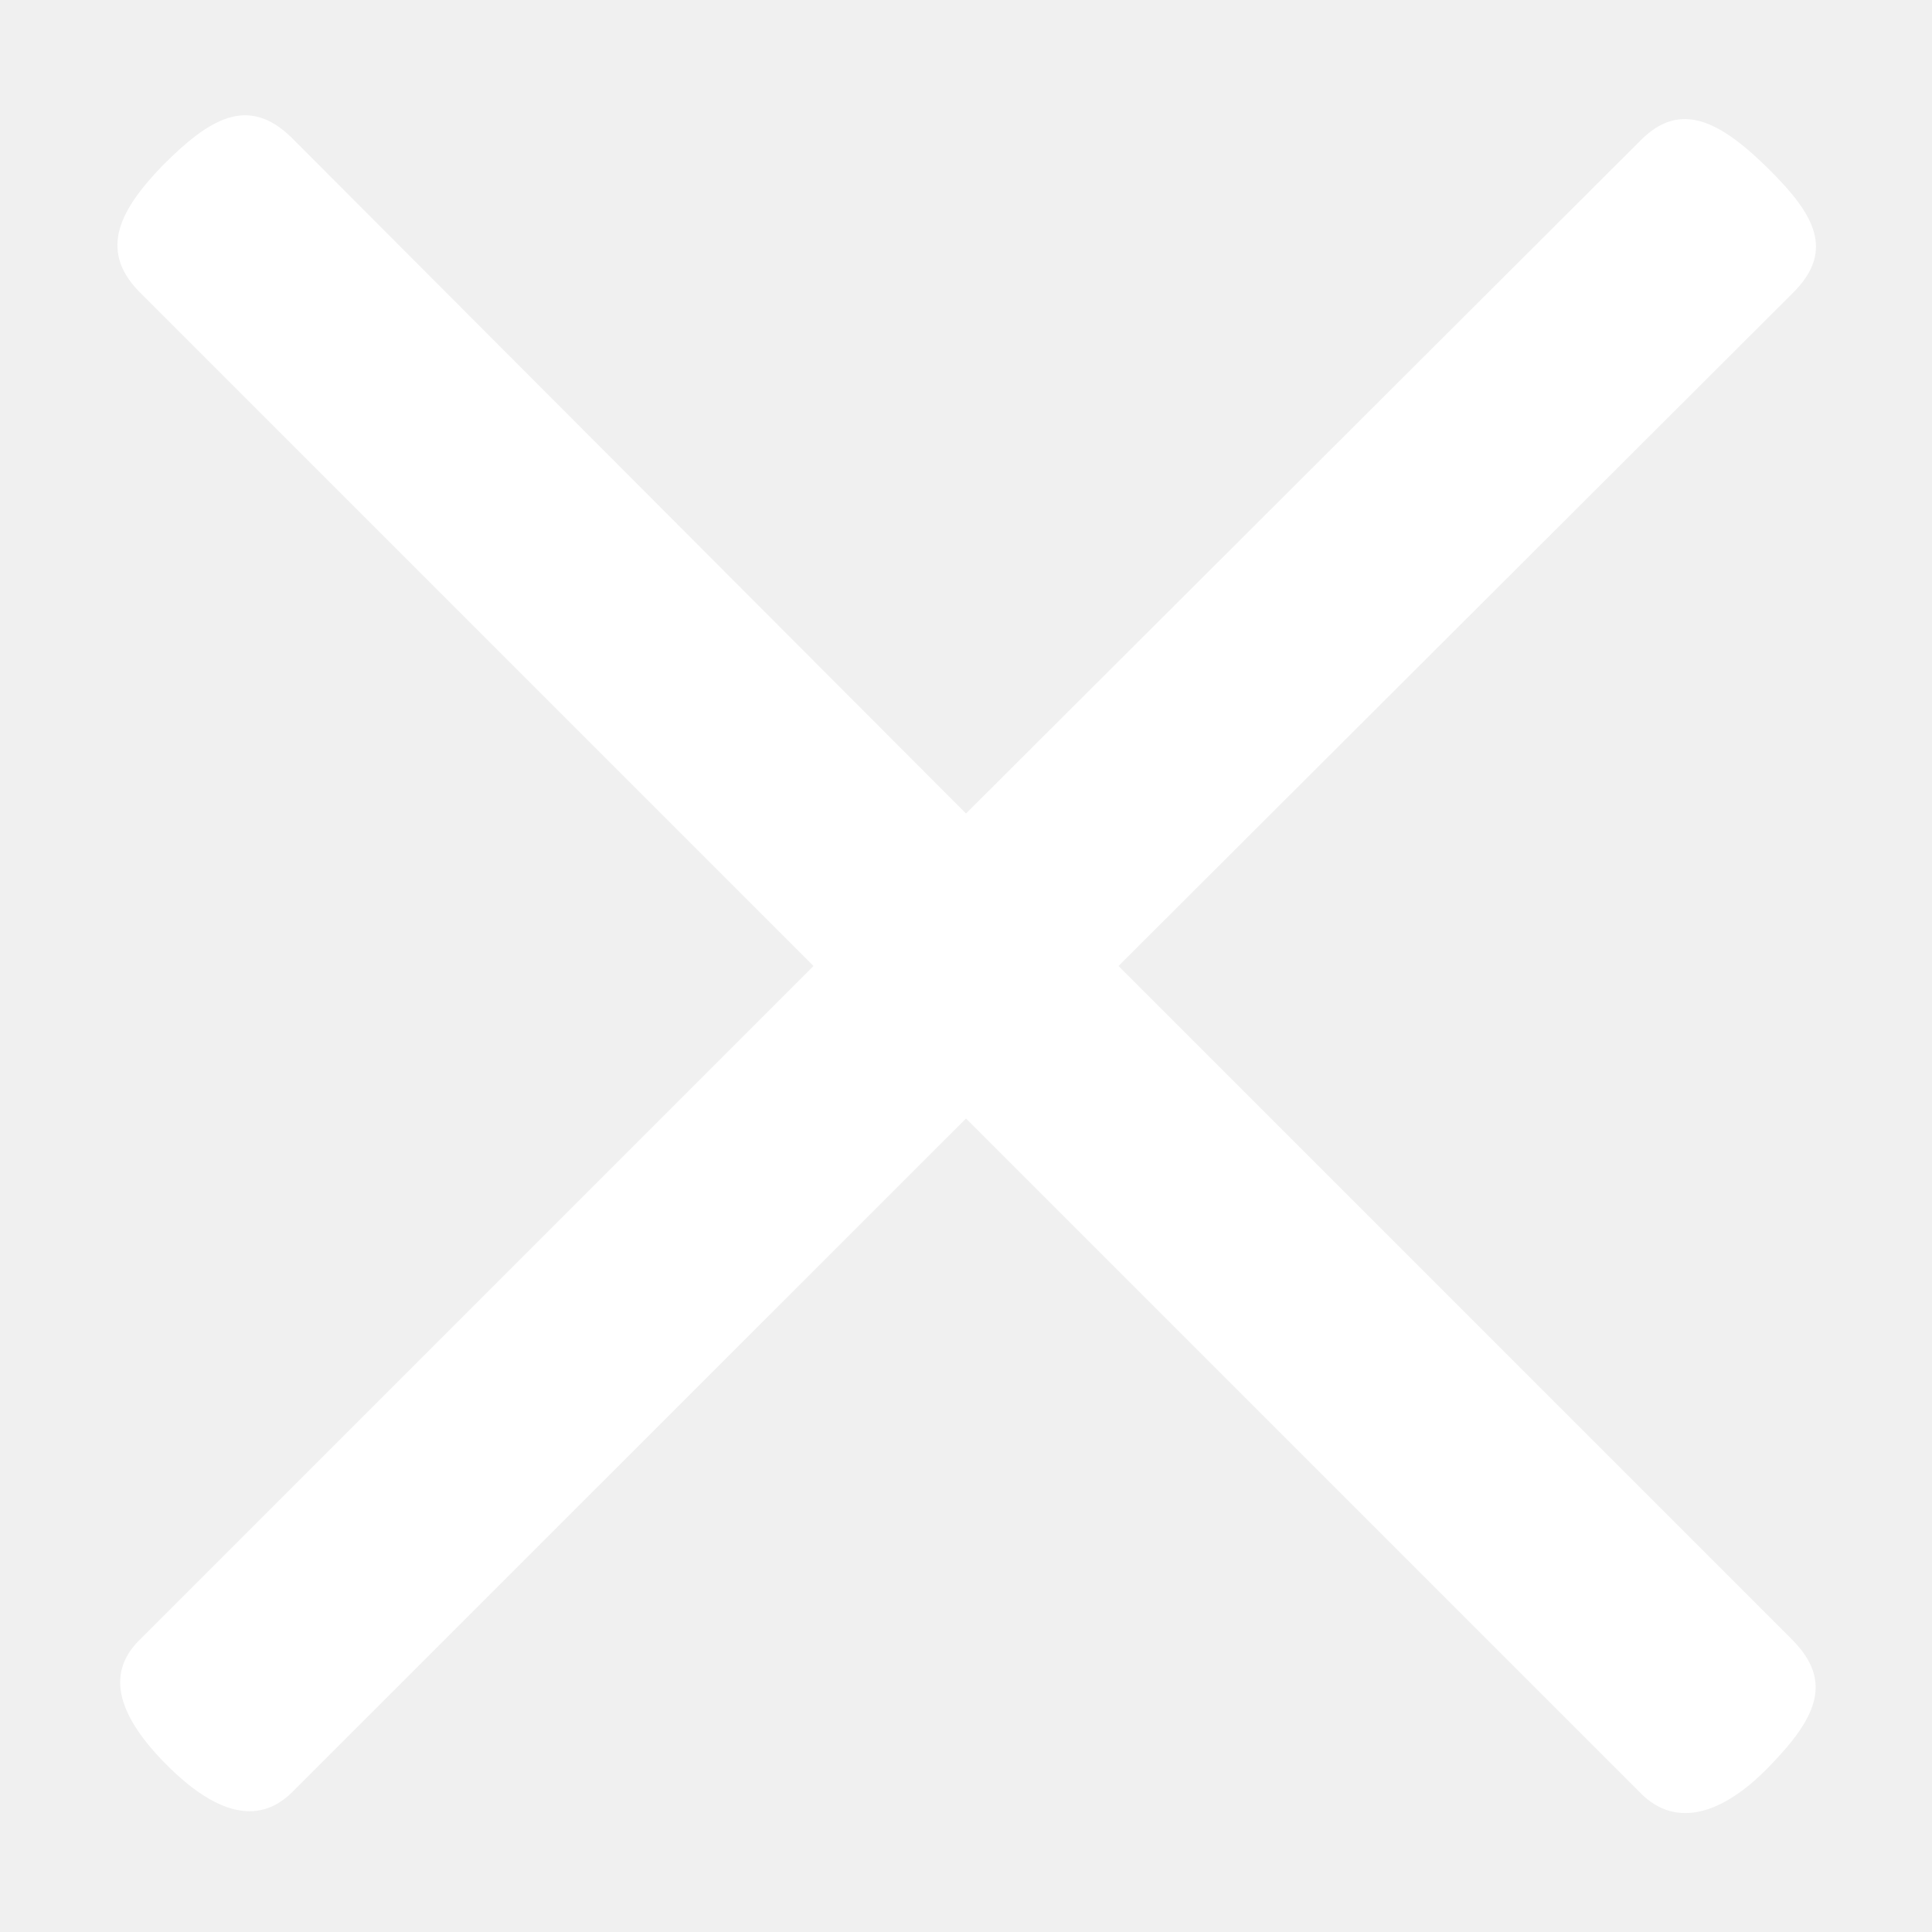
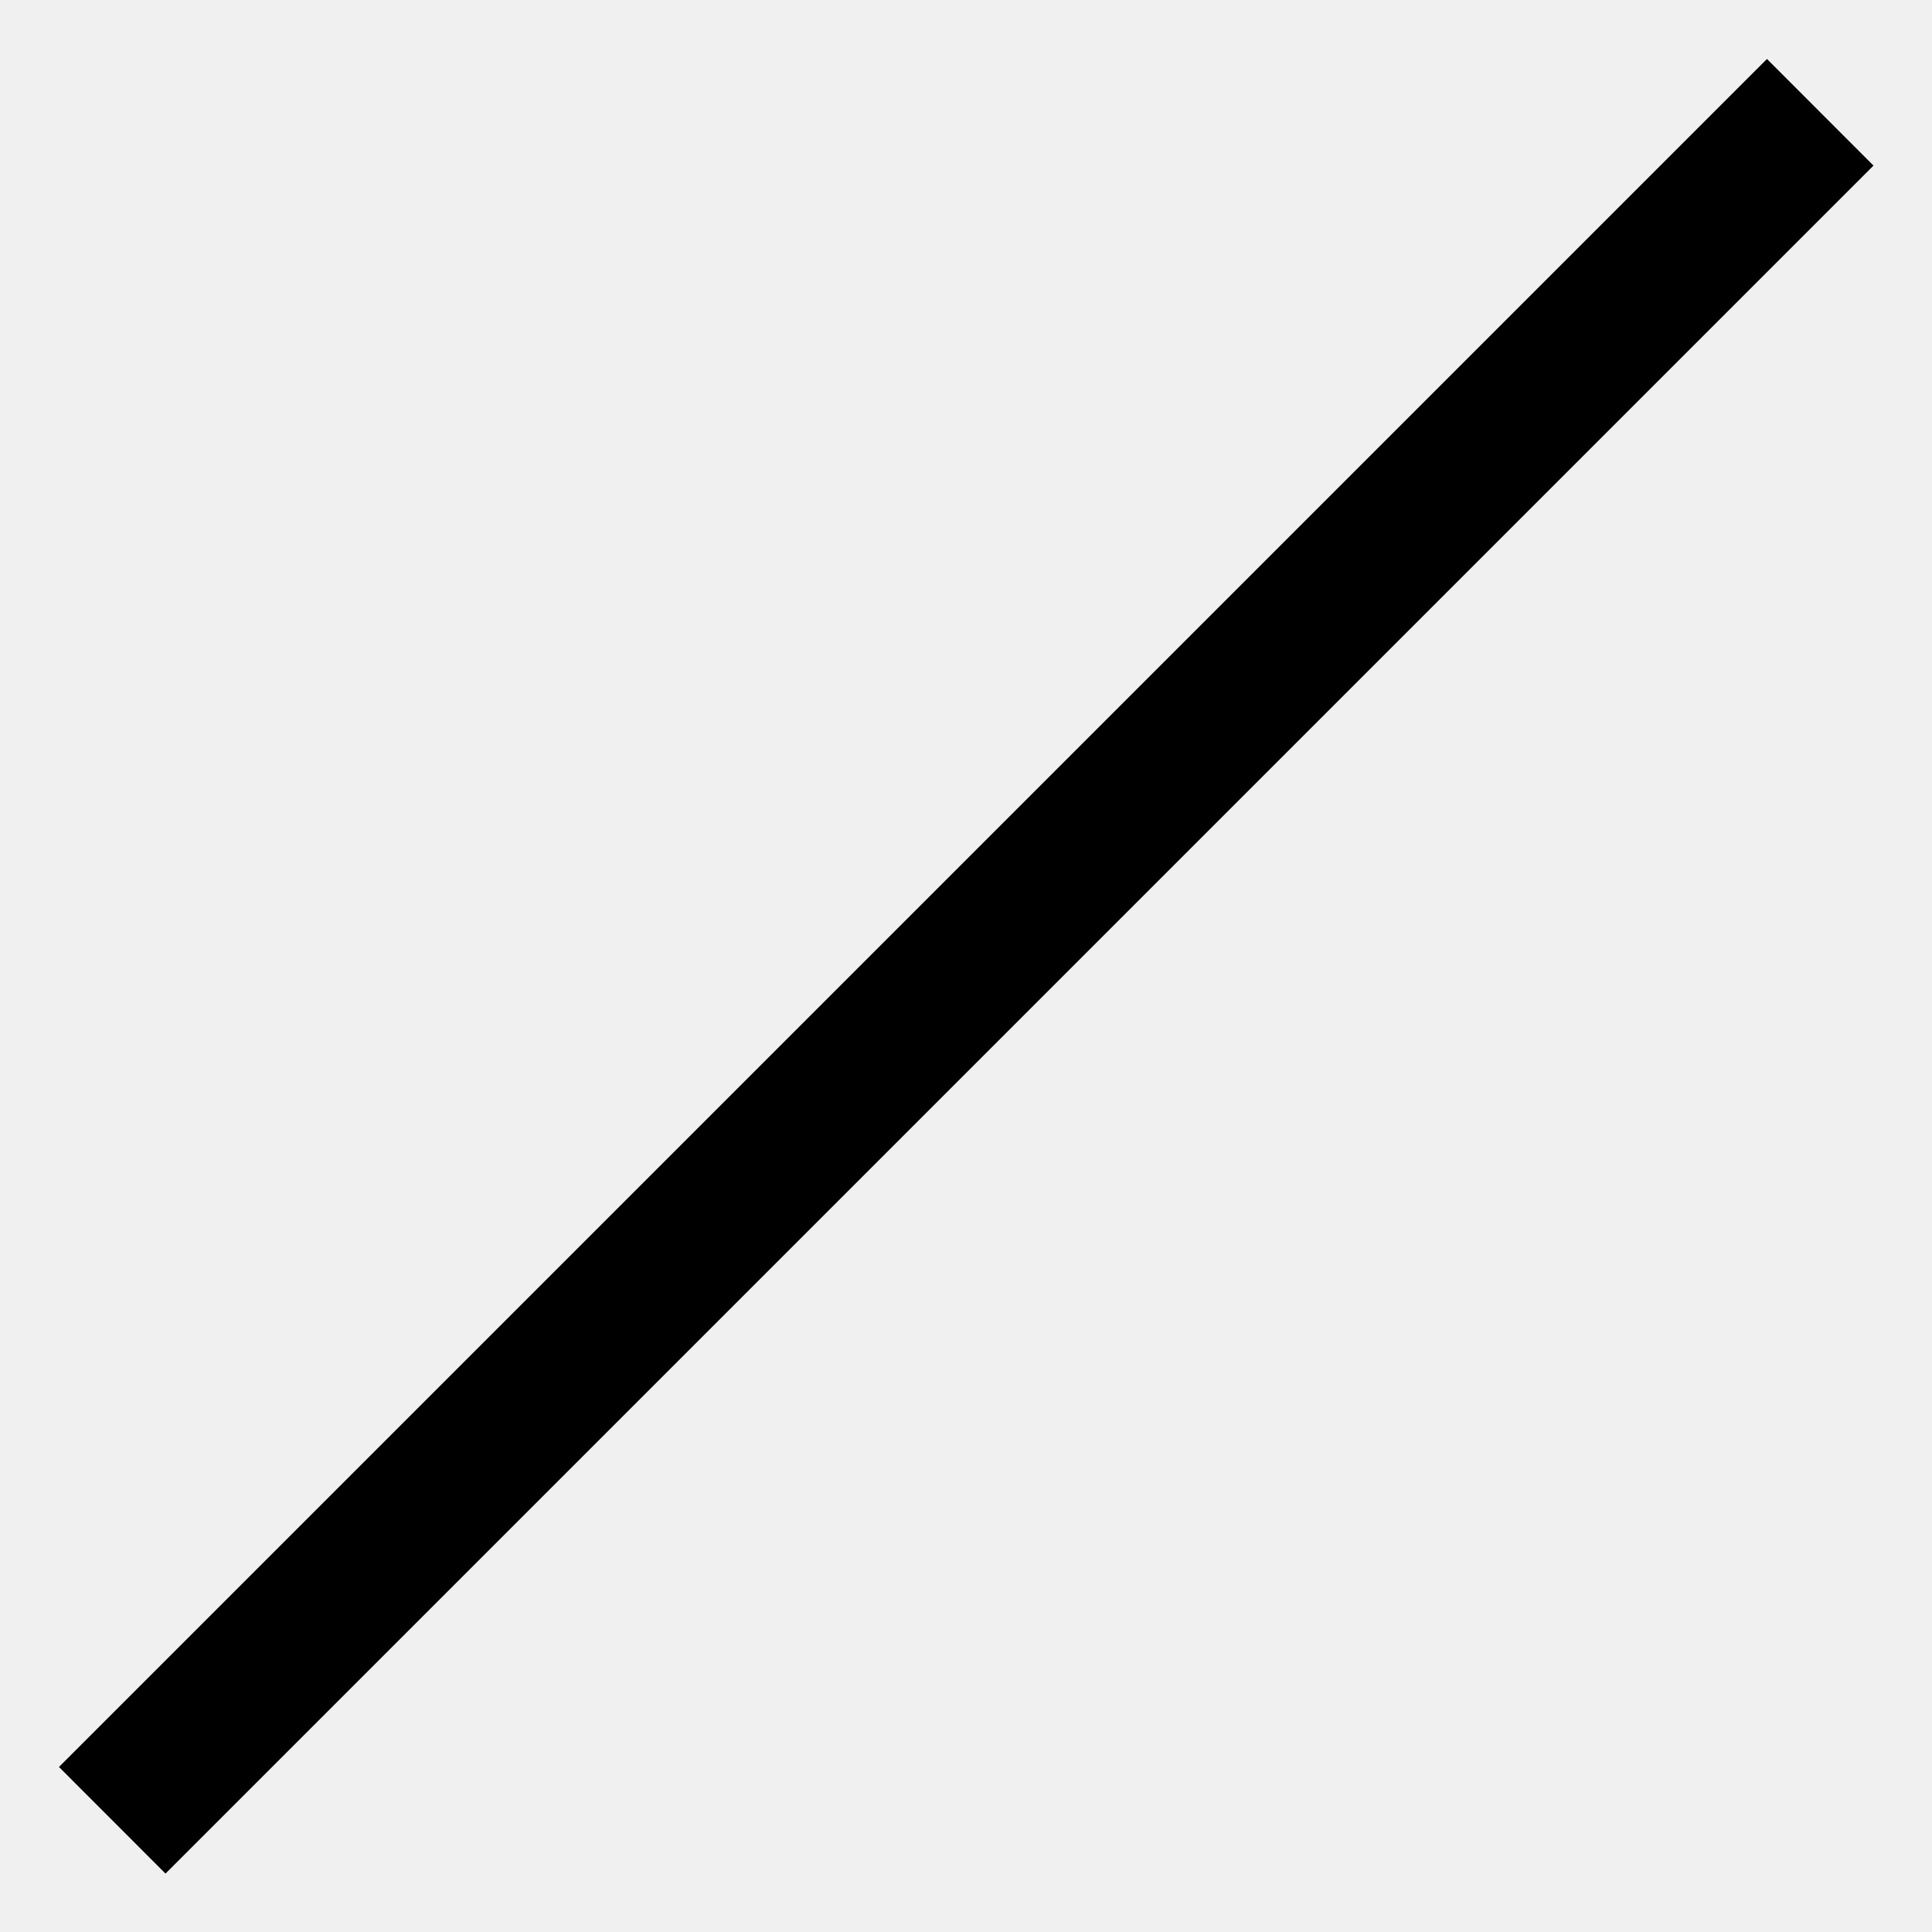
- <svg xmlns="http://www.w3.org/2000/svg" version="1.1" width="13px" height="13px">
-   <g transform="matrix(1 0 0 1 -1138 -742 )">
-     <path d="M 11.905 11.886  C 11.592 12.21  11.278 12.305  11.041 12.067  L 6.5 7.526  L 1.968 12.057  C 1.731 12.295  1.437 12.191  1.123 11.877  C 0.809 11.563  0.696 11.269  0.943 11.031  L 5.474 6.5  L 0.933 1.959  C 0.657 1.674  0.819 1.399  1.095 1.113  C 1.408 0.8  1.665 0.639  1.959 0.923  L 6.5 5.474  L 11.041 0.943  C 11.307 0.676  11.573 0.809  11.915 1.151  C 12.2 1.437  12.352 1.683  12.067 1.968  L 7.526 6.5  L 12.057 11.031  C 12.342 11.316  12.219 11.563  11.905 11.886  Z " fill-rule="nonzero" fill="#ffffff" stroke="none" transform="matrix(1 0 0 1 1138 742 )" />
+ <svg xmlns="http://www.w3.org/2000/svg" version="1.1" width="21px" height="21px">
+   <g transform="matrix(1 0 0 1 -15 -111 )">
+     <path d="M 1.799 20.365  L 0.641 19.206  L 19.206 0.641  L 20.364 1.8  L 1.799 20.365  Z " fill-rule="nonzero" fill="#000000" stroke="none" transform="matrix(1 0 0 1 15 111 )" />
  </g>
</svg>
